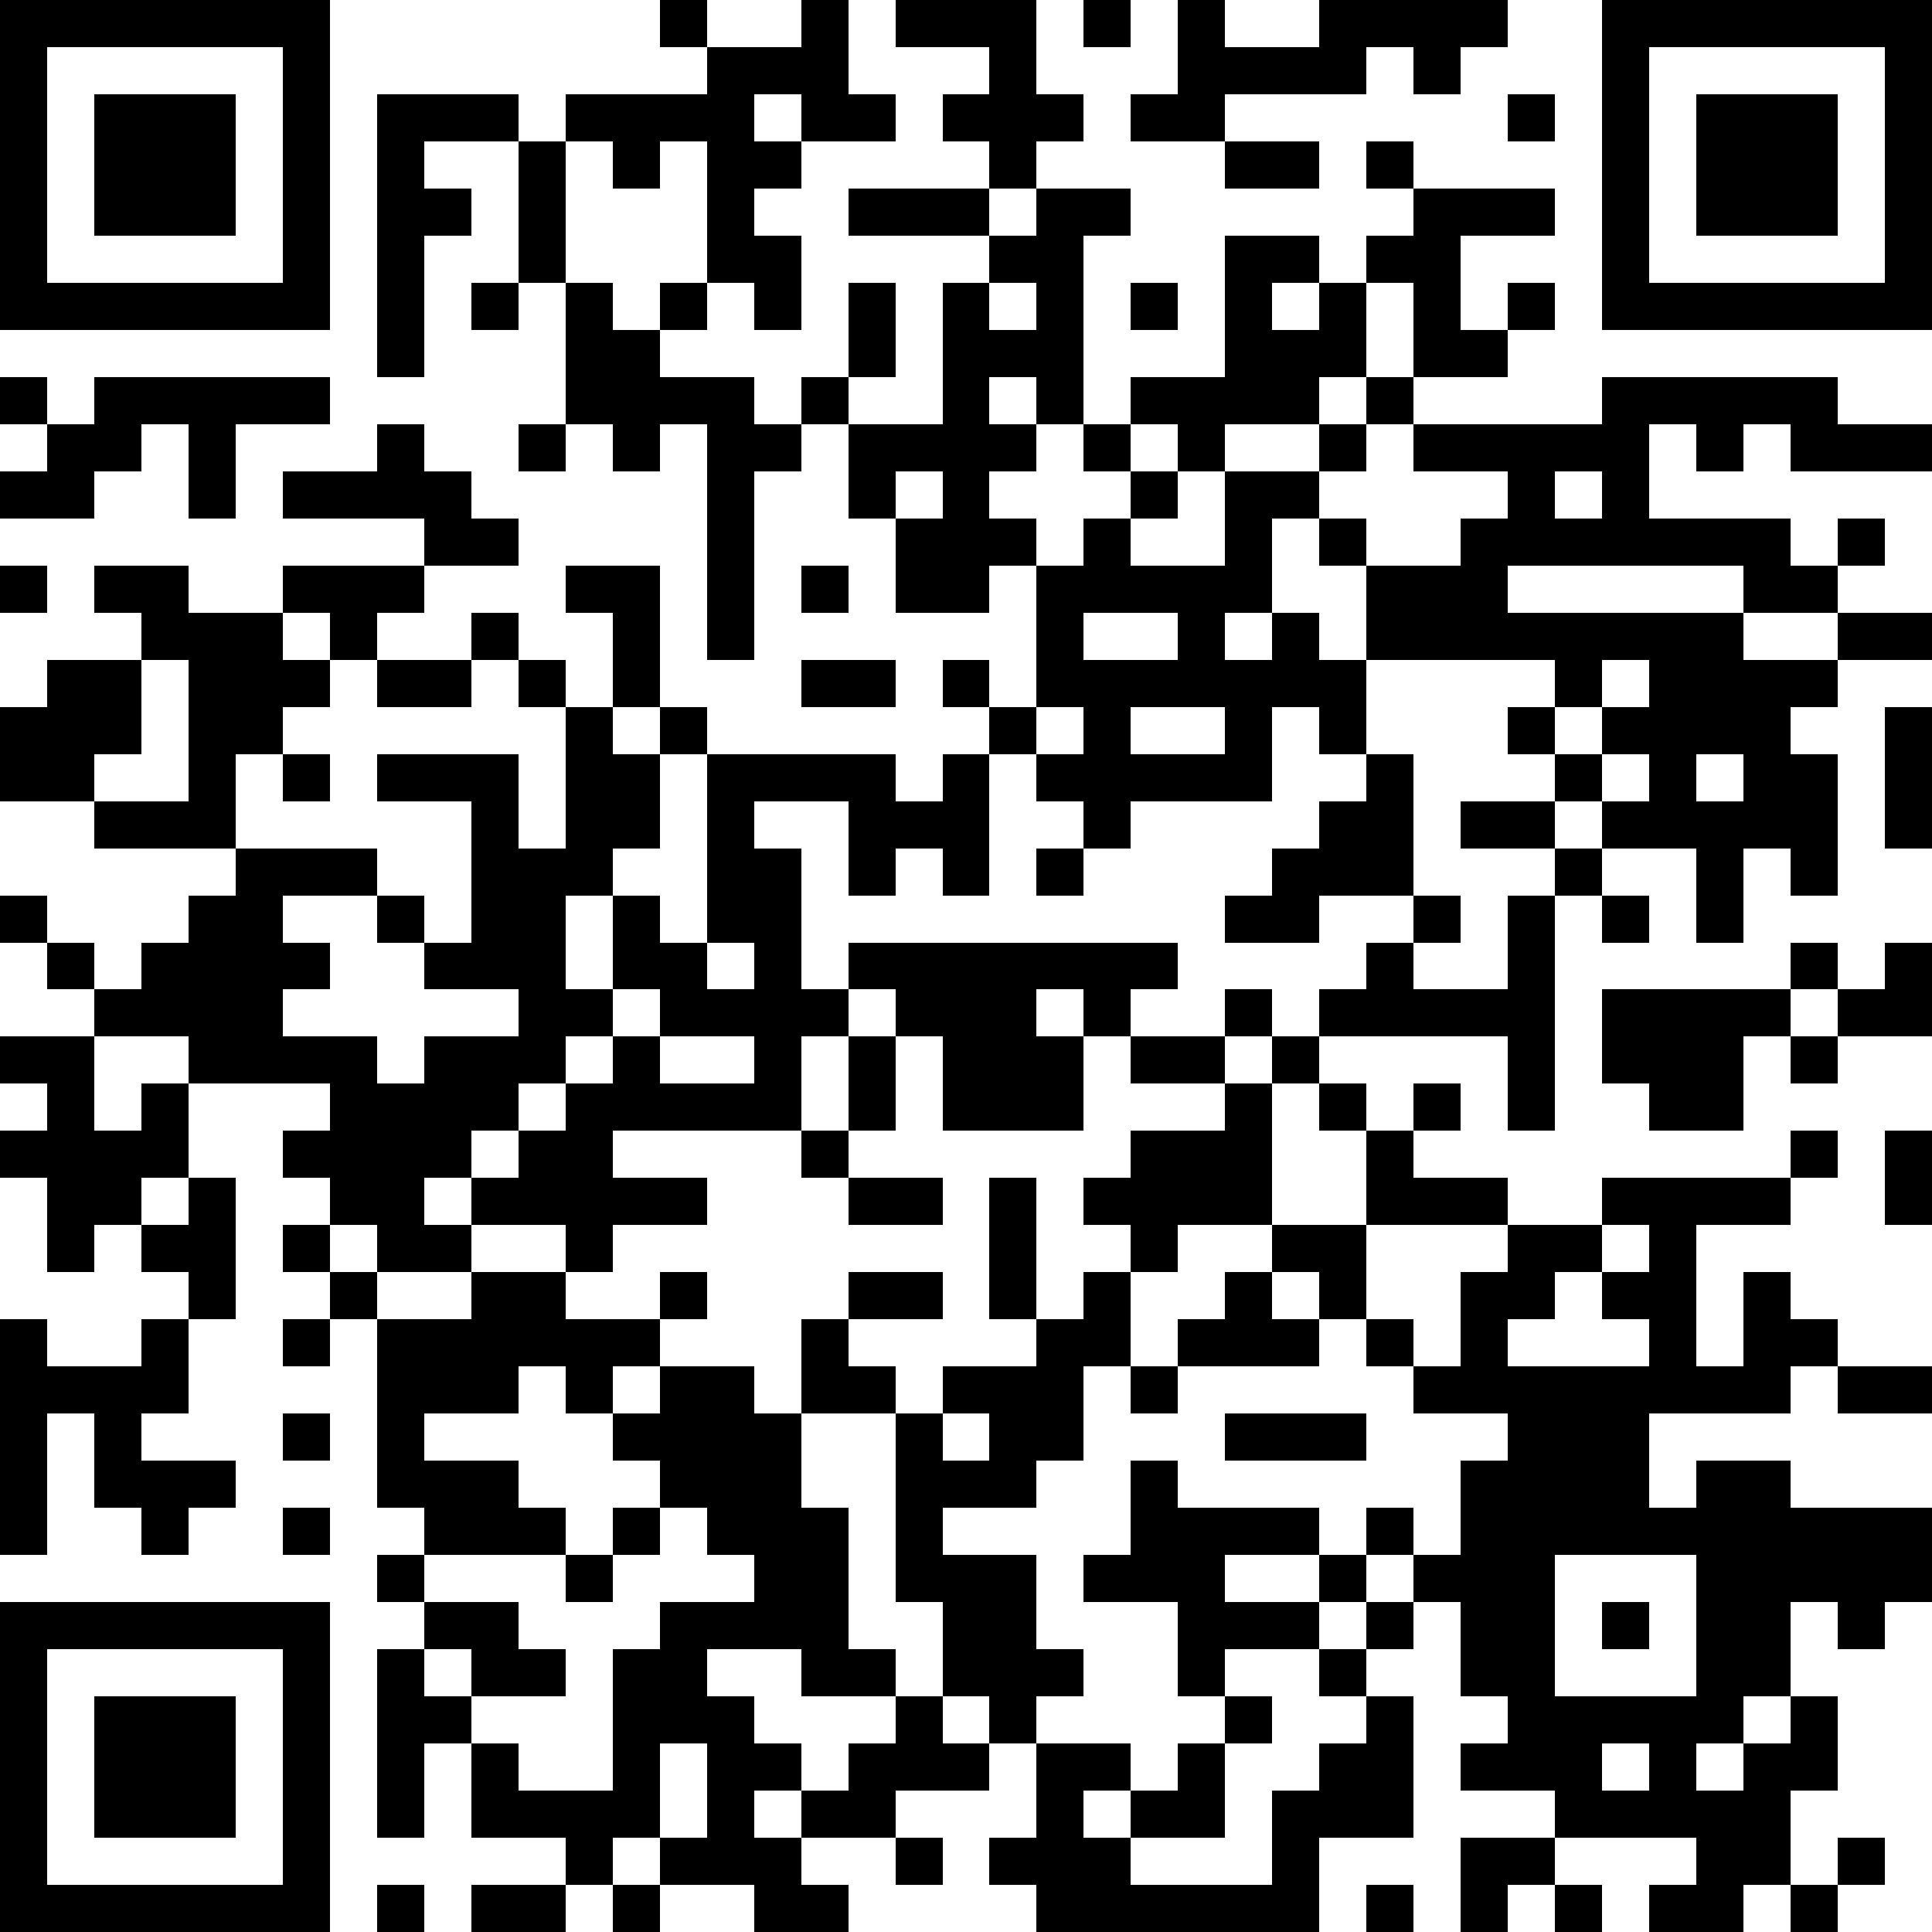
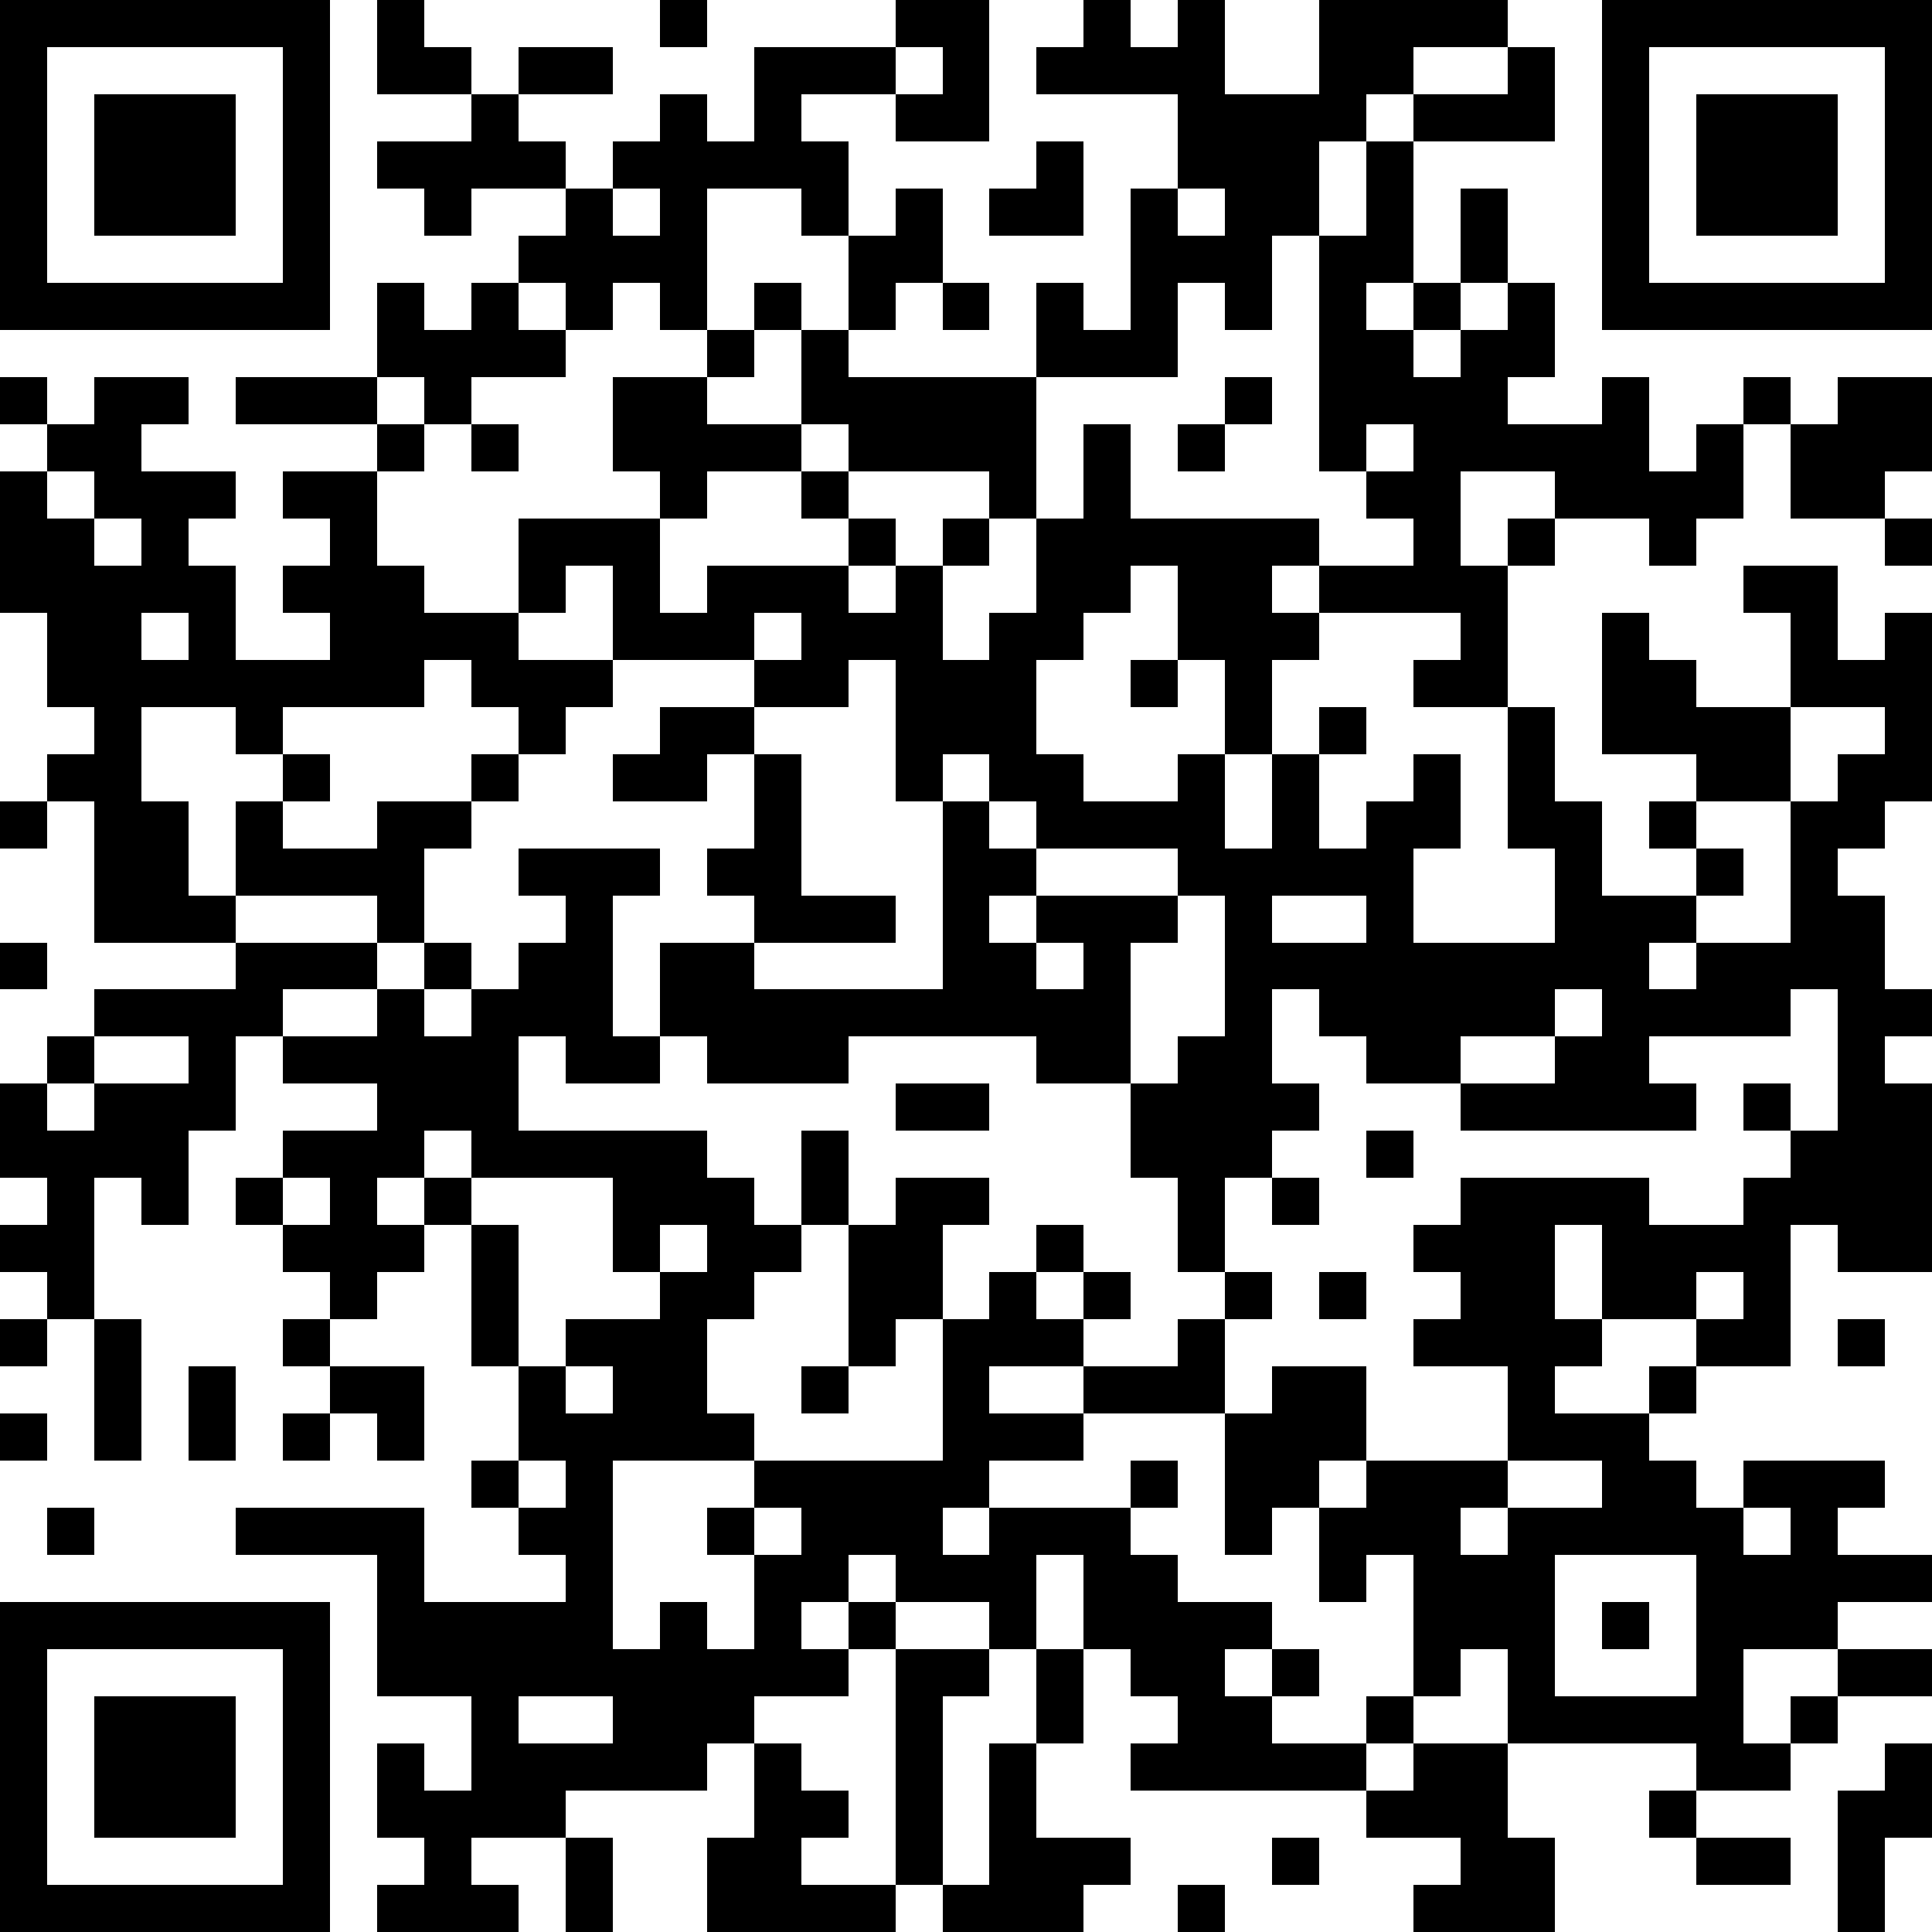
<svg xmlns="http://www.w3.org/2000/svg" viewBox="0 0 41 41" shape-rendering="crispEdges">
-   <path stroke="#000000" d="M0 0.5h7m7 0h1m2 0h1m1 0h3m1 0h1m1 0h1m2 0h4m2 0h7M0 1.5h1m5 0h1m8 0h3m3 0h1m3 0h4m1 0h1m3 0h1m5 0h1M0 2.5h1m1 0h3m1 0h1m1 0h3m1 0h4m1 0h2m1 0h3m1 0h2m6 0h1m1 0h1m1 0h3m1 0h1M0 3.5h1m1 0h3m1 0h1m1 0h1m2 0h1m1 0h1m1 0h2m4 0h1m4 0h2m1 0h1m4 0h1m1 0h3m1 0h1M0 4.5h1m1 0h3m1 0h1m1 0h2m1 0h1m3 0h1m2 0h3m1 0h2m6 0h3m1 0h1m1 0h3m1 0h1M0 5.5h1m5 0h1m1 0h1m2 0h1m3 0h2m4 0h2m3 0h2m1 0h2m3 0h1m5 0h1M0 6.5h7m1 0h1m1 0h1m1 0h1m1 0h1m1 0h1m1 0h1m1 0h1m1 0h1m1 0h1m1 0h1m1 0h1m1 0h1m1 0h1m1 0h7M8 7.5h1m3 0h2m4 0h1m1 0h3m3 0h3m1 0h2M0 8.5h1m1 0h5m5 0h4m1 0h1m2 0h1m1 0h1m1 0h4m1 0h1m4 0h5M1 9.5h2m1 0h1m3 0h1m2 0h1m1 0h1m1 0h2m1 0h4m1 0h1m1 0h1m2 0h1m1 0h5m1 0h1m1 0h3M0 10.5h2m2 0h1m1 0h4m5 0h1m2 0h1m1 0h1m3 0h1m1 0h2m4 0h1m1 0h1M9 11.5h2m4 0h1m3 0h3m1 0h1m2 0h1m1 0h1m2 0h7m1 0h1M0 12.5h1m1 0h2m2 0h3m3 0h2m1 0h1m1 0h1m1 0h2m1 0h5m2 0h3m5 0h2M3 13.5h3m1 0h1m2 0h1m2 0h1m1 0h1m6 0h1m2 0h1m1 0h1m1 0h8m2 0h2M1 14.5h2m1 0h3m1 0h2m1 0h1m1 0h1m3 0h2m1 0h1m1 0h7m4 0h1m1 0h4M0 15.5h3m1 0h2m6 0h1m1 0h1m6 0h1m1 0h1m2 0h1m1 0h1m3 0h1m1 0h4m2 0h1M0 16.5h2m2 0h1m1 0h1m1 0h3m1 0h2m1 0h4m1 0h1m1 0h5m2 0h1m3 0h1m1 0h1m1 0h2m1 0h1M2 17.5h3m5 0h1m1 0h2m1 0h1m2 0h3m2 0h1m4 0h2m1 0h2m1 0h5m1 0h1M5 18.5h3m2 0h3m2 0h2m1 0h1m1 0h1m1 0h1m4 0h3m3 0h1m2 0h1m1 0h1M0 19.5h1m3 0h2m2 0h1m1 0h2m1 0h1m1 0h2m9 0h2m2 0h1m1 0h1m1 0h1m1 0h1M1 20.5h1m1 0h4m2 0h3m1 0h2m1 0h1m1 0h7m4 0h1m2 0h1m5 0h1m1 0h1M2 21.5h4m5 0h2m1 0h4m1 0h3m1 0h1m2 0h1m1 0h5m1 0h4m1 0h2M0 22.5h2m2 0h4m1 0h3m1 0h1m2 0h1m1 0h1m1 0h3m1 0h2m1 0h1m4 0h1m1 0h3m1 0h1M1 23.5h1m1 0h1m3 0h4m1 0h5m1 0h1m1 0h3m3 0h1m1 0h1m1 0h1m1 0h1m2 0h2M0 24.5h4m2 0h4m1 0h2m4 0h1m6 0h3m2 0h1m8 0h1m1 0h1M1 25.5h2m1 0h1m2 0h2m1 0h5m3 0h2m1 0h1m1 0h4m2 0h3m2 0h4m2 0h1M1 26.5h1m1 0h2m1 0h1m1 0h2m2 0h1m8 0h1m2 0h1m2 0h2m3 0h2m1 0h1M4 27.5h1m2 0h1m2 0h2m2 0h1m3 0h2m1 0h1m1 0h1m2 0h1m1 0h1m2 0h2m1 0h2m1 0h1M0 28.5h1m2 0h1m2 0h1m1 0h6m3 0h1m4 0h2m1 0h3m1 0h1m1 0h1m3 0h1m1 0h2M0 29.5h4m4 0h3m1 0h1m1 0h2m1 0h2m1 0h3m1 0h1m5 0h8m1 0h2M0 30.5h1m1 0h1m3 0h1m1 0h1m4 0h4m2 0h1m1 0h2m3 0h3m3 0h3M0 31.5h1m1 0h3m3 0h3m3 0h3m2 0h3m2 0h1m6 0h4m1 0h2M0 32.5h1m2 0h1m2 0h1m2 0h3m1 0h1m1 0h3m1 0h1m4 0h4m1 0h1m1 0h10M8 33.5h1m3 0h1m3 0h2m1 0h3m1 0h3m2 0h1m1 0h3m3 0h5M0 34.5h7m2 0h2m3 0h4m2 0h2m3 0h3m1 0h1m1 0h2m1 0h1m1 0h2m1 0h1M0 35.5h1m5 0h1m1 0h1m1 0h2m1 0h2m2 0h2m1 0h3m2 0h1m2 0h1m2 0h2m3 0h2M0 36.5h1m1 0h3m1 0h1m1 0h2m3 0h3m3 0h1m1 0h1m4 0h1m2 0h1m2 0h5m1 0h1M0 37.5h1m1 0h3m1 0h1m1 0h1m1 0h1m2 0h1m1 0h2m1 0h3m1 0h2m1 0h1m2 0h2m1 0h3m1 0h1m1 0h2M0 38.5h1m1 0h3m1 0h1m1 0h1m1 0h4m1 0h1m1 0h2m3 0h1m1 0h2m1 0h3m3 0h5M0 39.5h1m5 0h1m5 0h1m1 0h3m2 0h1m1 0h3m3 0h1m3 0h2m3 0h2m1 0h1M0 40.5h7m1 0h1m1 0h2m1 0h1m2 0h2m4 0h6m1 0h1m1 0h1m1 0h1m1 0h2m1 0h1" />
+   <path stroke="#000000" d="M0 0.5h7m1 0h1m5 0h1m4 0h2m2 0h1m1 0h1m2 0h4m2 0h7M0 1.5h1m5 0h1m1 0h2m1 0h2m3 0h3m1 0h1m1 0h4m2 0h2m2 0h1m1 0h1m5 0h1M0 2.5h1m1 0h3m1 0h1m3 0h1m3 0h1m1 0h1m2 0h2m4 0h4m1 0h3m1 0h1m1 0h3m1 0h1M0 3.5h1m1 0h3m1 0h1m1 0h4m1 0h5m4 0h1m2 0h3m1 0h1m4 0h1m1 0h3m1 0h1M0 4.5h1m1 0h3m1 0h1m2 0h1m2 0h1m1 0h1m2 0h1m1 0h1m1 0h2m1 0h1m1 0h2m1 0h1m1 0h1m2 0h1m1 0h3m1 0h1M0 5.5h1m5 0h1m4 0h4m3 0h2m4 0h3m1 0h2m1 0h1m2 0h1m5 0h1M0 6.5h7m1 0h1m1 0h1m1 0h1m1 0h1m1 0h1m1 0h1m1 0h1m1 0h1m1 0h1m1 0h1m1 0h1m1 0h1m1 0h1m1 0h7M8 7.5h4m3 0h1m1 0h1m4 0h3m3 0h2m1 0h2M0 8.5h1m1 0h2m1 0h3m1 0h1m3 0h2m2 0h5m4 0h1m1 0h4m2 0h1m2 0h1m1 0h2M1 9.5h2m5 0h1m1 0h1m2 0h4m1 0h4m1 0h1m1 0h1m2 0h1m1 0h5m1 0h1m1 0h3M0 10.5h1m1 0h3m1 0h2m6 0h1m2 0h1m3 0h1m1 0h1m5 0h2m2 0h4m1 0h2M0 11.5h2m1 0h1m3 0h1m3 0h3m4 0h1m1 0h1m1 0h6m2 0h1m1 0h1m2 0h1m4 0h1M0 12.5h5m1 0h3m2 0h1m1 0h1m1 0h3m1 0h1m2 0h2m1 0h2m1 0h4m5 0h2M1 13.5h2m1 0h1m2 0h4m2 0h3m1 0h3m1 0h2m2 0h3m3 0h1m2 0h1m3 0h1m1 0h1M1 14.5h8m1 0h3m3 0h2m1 0h3m2 0h1m1 0h1m3 0h2m2 0h2m2 0h3M2 15.5h1m2 0h1m5 0h1m2 0h2m3 0h3m4 0h1m1 0h1m3 0h1m1 0h4m2 0h1M1 16.5h2m3 0h1m3 0h1m2 0h2m1 0h1m2 0h1m1 0h2m2 0h1m1 0h1m2 0h1m1 0h1m3 0h2m1 0h2M0 17.5h1m1 0h2m1 0h1m2 0h2m6 0h1m3 0h1m1 0h4m1 0h1m1 0h2m1 0h2m1 0h1m2 0h2M2 18.5h2m1 0h4m2 0h3m1 0h2m3 0h2m3 0h5m3 0h1m2 0h1m1 0h1M2 19.5h3m3 0h1m3 0h1m3 0h3m1 0h1m1 0h3m1 0h1m2 0h1m3 0h3m2 0h2M0 20.5h1m4 0h3m1 0h1m1 0h2m1 0h2m4 0h2m1 0h1m2 0h9m1 0h4M2 21.5h4m2 0h1m1 0h3m1 0h10m2 0h1m1 0h5m1 0h4m1 0h2M1 22.5h1m2 0h1m1 0h5m1 0h2m1 0h3m4 0h2m1 0h2m2 0h2m2 0h2m4 0h1M0 23.5h1m1 0h3m3 0h3m8 0h2m3 0h4m3 0h5m1 0h1m1 0h2M0 24.5h4m2 0h3m1 0h5m2 0h1m6 0h3m2 0h1m8 0h3M1 25.5h1m1 0h1m1 0h1m1 0h1m1 0h1m3 0h3m1 0h1m1 0h2m4 0h1m1 0h1m3 0h4m2 0h4M0 26.5h2m4 0h3m1 0h1m2 0h1m1 0h2m1 0h2m2 0h1m2 0h1m4 0h3m1 0h4m1 0h2M1 27.5h1m5 0h1m2 0h1m3 0h2m2 0h2m1 0h1m1 0h1m2 0h1m1 0h1m2 0h2m1 0h2m1 0h1M0 28.5h1m1 0h1m3 0h1m3 0h1m1 0h3m3 0h1m1 0h3m2 0h1m4 0h4m2 0h2m1 0h1M2 29.5h1m1 0h1m2 0h2m2 0h1m1 0h2m2 0h1m2 0h1m2 0h3m1 0h2m3 0h1m2 0h1M0 30.5h1m1 0h1m1 0h1m1 0h1m1 0h1m2 0h5m4 0h3m3 0h3m3 0h3M10 31.5h1m1 0h1m3 0h5m3 0h1m1 0h2m1 0h3m2 0h2m1 0h3M1 32.5h1m3 0h4m2 0h2m2 0h1m1 0h3m1 0h3m2 0h1m1 0h3m1 0h5m1 0h1M8 33.5h1m3 0h1m3 0h2m1 0h3m1 0h2m3 0h1m1 0h3m3 0h5M0 34.5h7m1 0h5m1 0h1m1 0h1m1 0h1m2 0h1m1 0h4m3 0h3m1 0h1m1 0h3M0 35.5h1m5 0h1m1 0h10m1 0h2m1 0h1m1 0h2m1 0h1m2 0h1m1 0h1m3 0h1m2 0h2M0 36.5h1m1 0h3m1 0h1m3 0h1m2 0h3m3 0h1m2 0h1m2 0h2m2 0h1m2 0h5m1 0h1M0 37.5h1m1 0h3m1 0h1m1 0h1m1 0h5m1 0h1m2 0h1m1 0h1m2 0h5m1 0h2m4 0h2m2 0h1M0 38.5h1m1 0h3m1 0h1m1 0h4m4 0h2m1 0h1m1 0h1m7 0h3m3 0h1m3 0h2M0 39.5h1m5 0h1m2 0h1m2 0h1m2 0h2m2 0h1m1 0h3m3 0h1m3 0h2m3 0h2m1 0h1M0 40.5h7m1 0h3m1 0h1m2 0h4m1 0h3m2 0h1m4 0h3m6 0h1" />
</svg>
